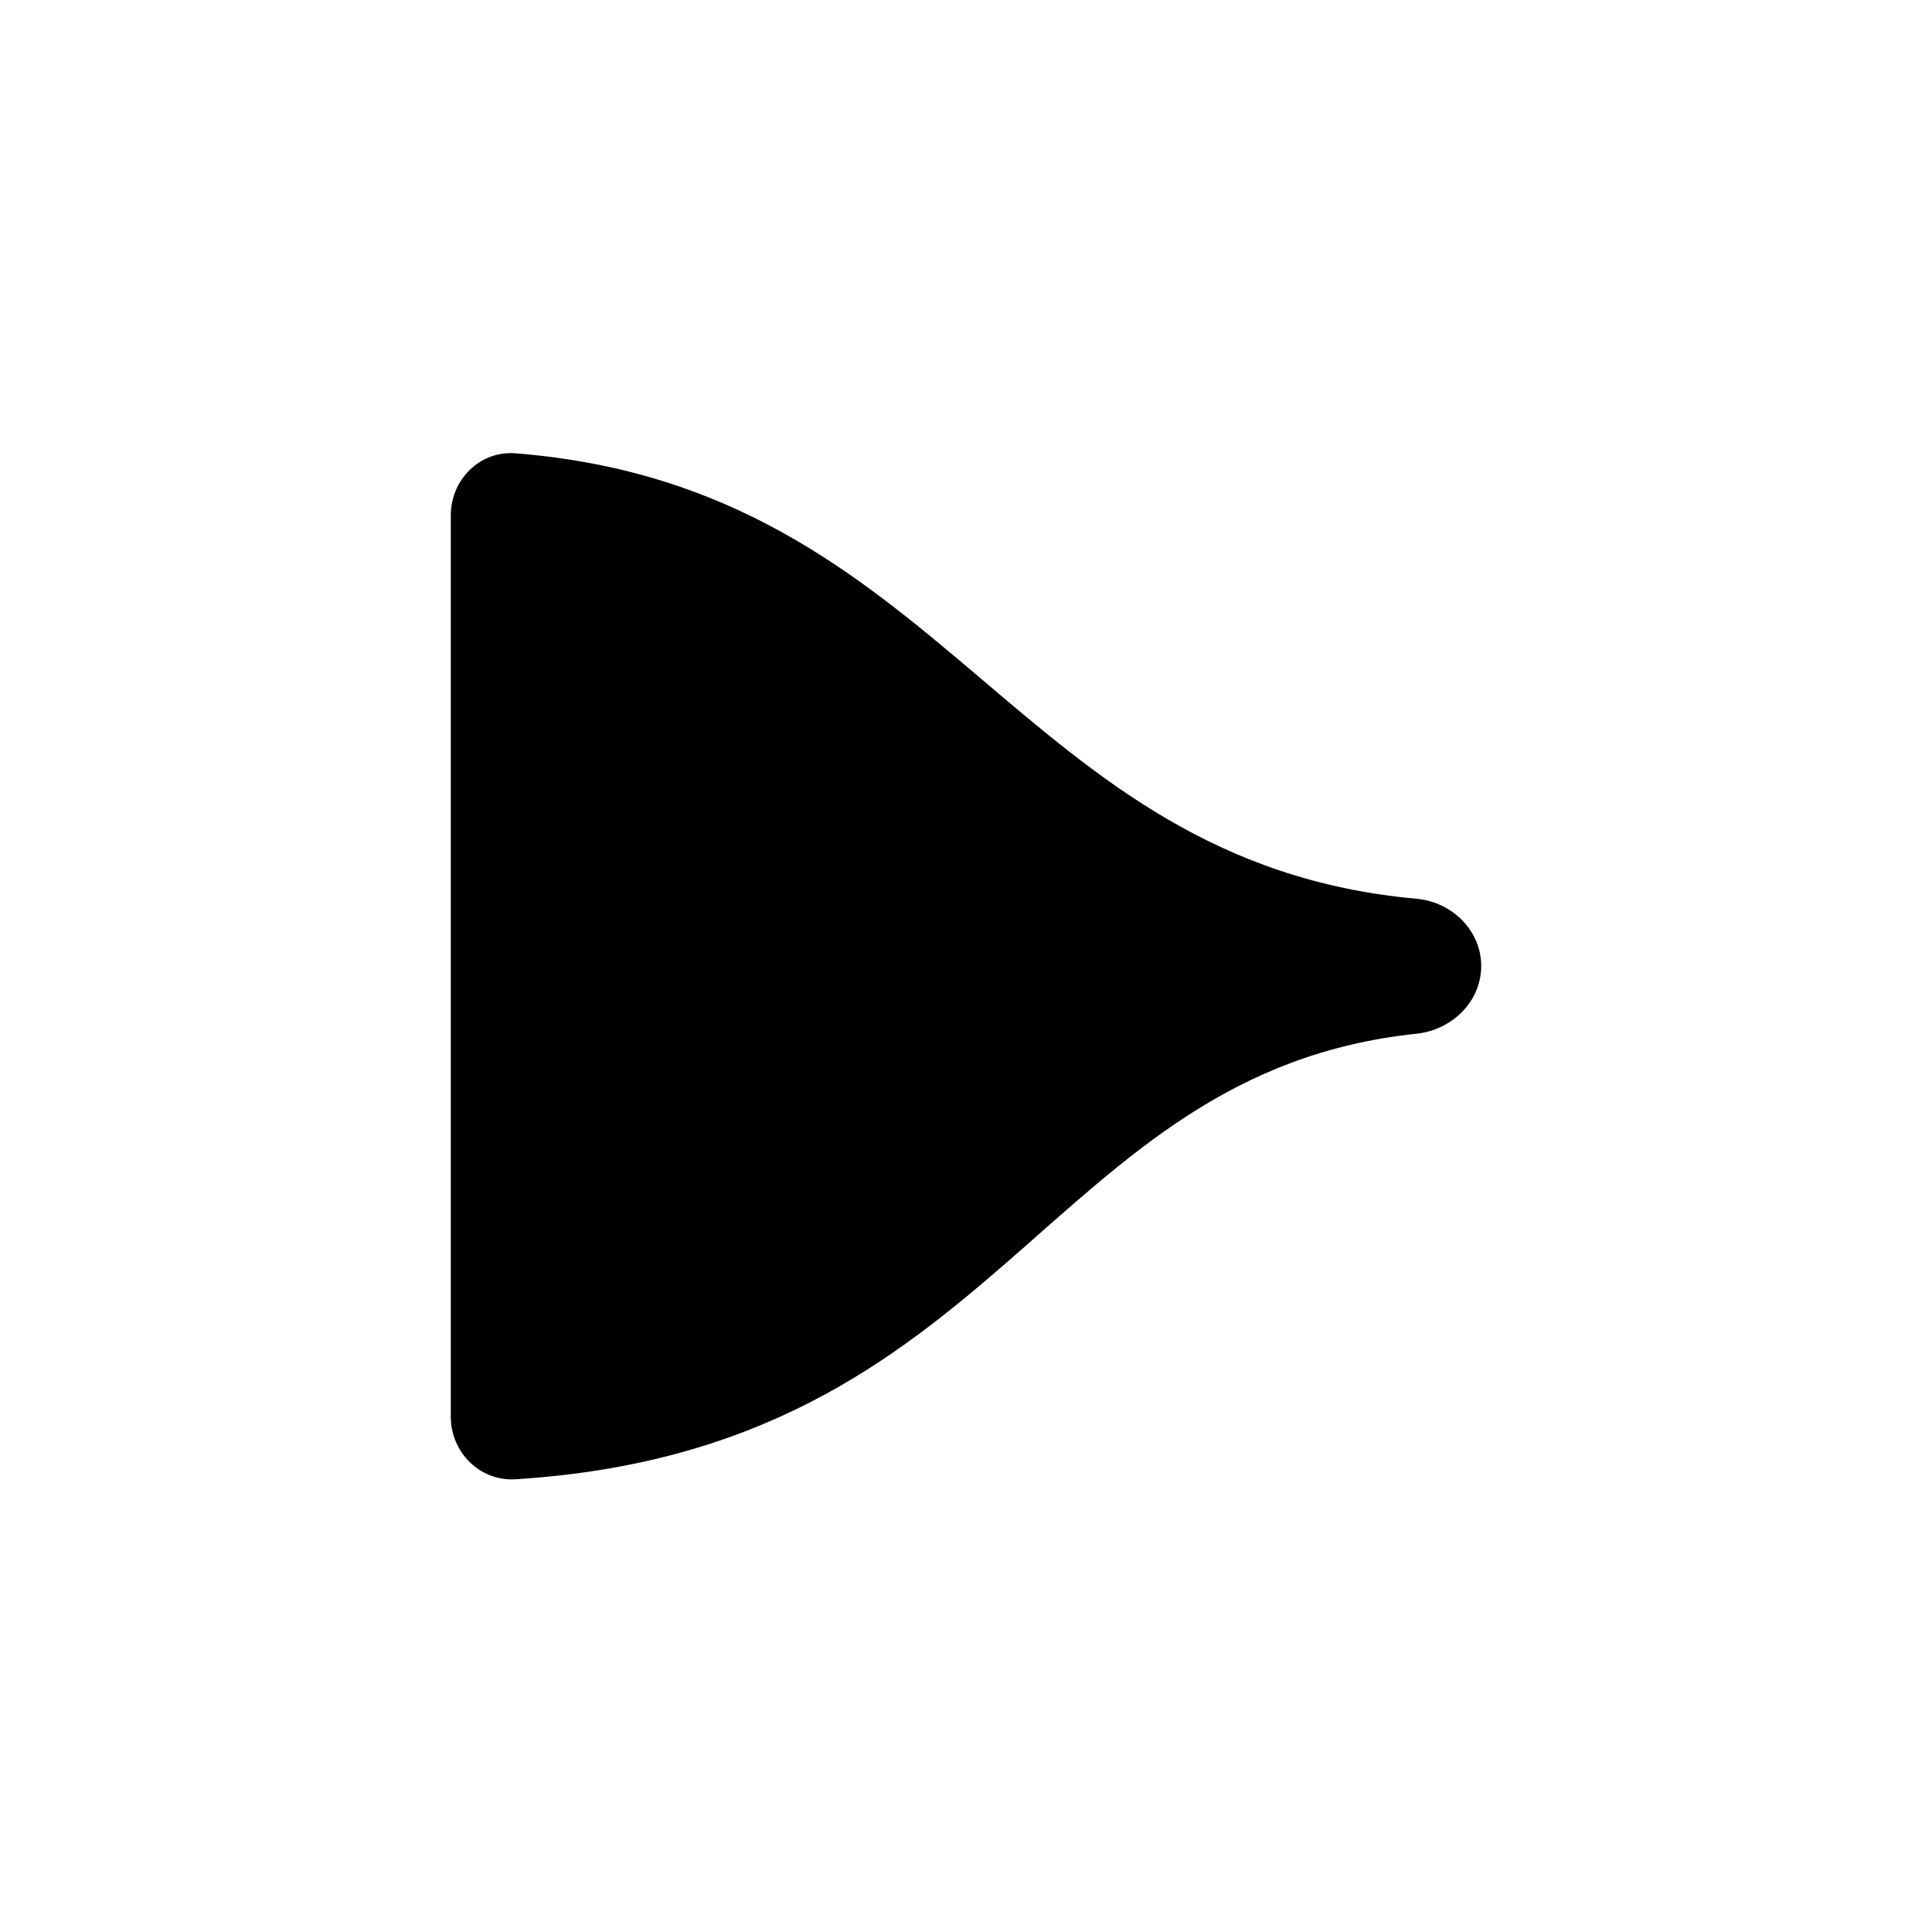
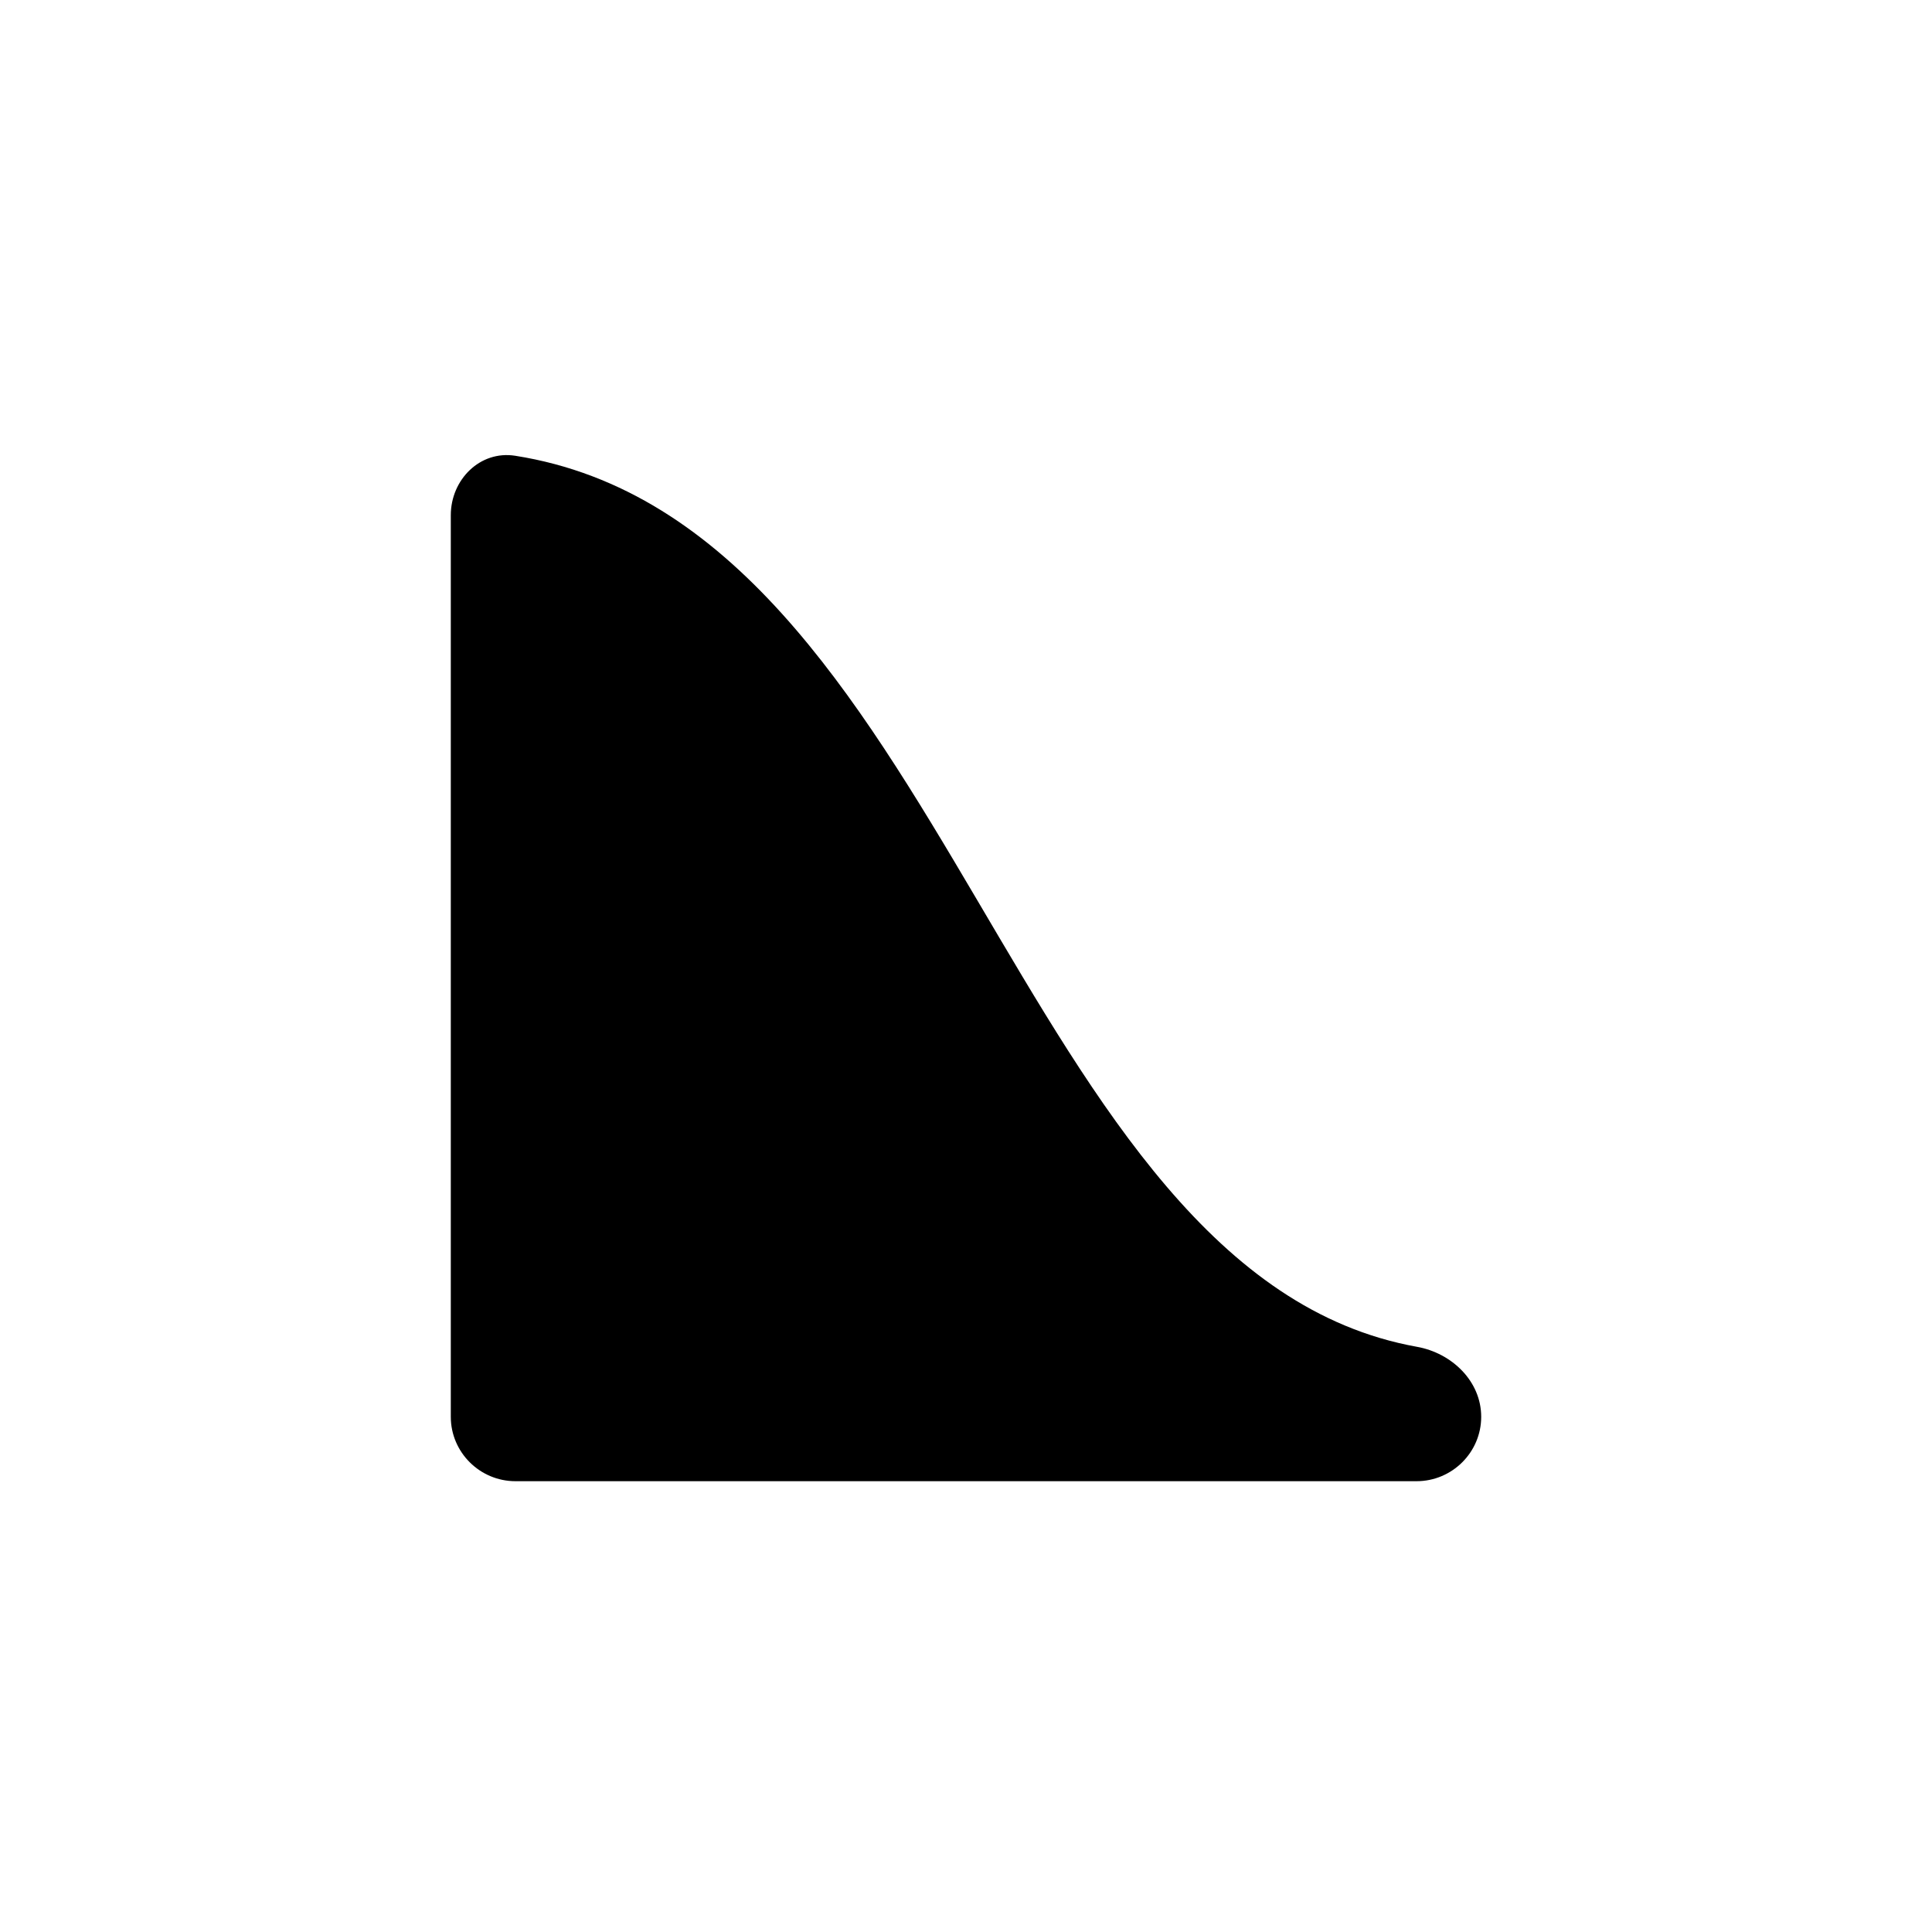
<svg xmlns="http://www.w3.org/2000/svg" width="30" height="30" viewBox="0 0 30 30" fill="none">
-   <path d="M21.997 13.956C15.737 13.391 14.714 7.569 8.004 7.039C7.453 6.995 7 7.448 7 8V22C7 22.552 7.452 23.004 8.004 22.97C15.593 22.496 16.222 16.659 21.998 16.051C22.547 15.993 23 15.552 23 15C23 14.448 22.547 14.006 21.997 13.956Z" fill="black" />
+   <path d="M22.002 20.913C15.736 19.787 14.715 8.134 8 7.077C7.454 6.991 7 7.448 7 8V22C7 22.552 7.452 23 8.004 23H21.996C22.548 23 23 22.552 23 22C23 21.448 22.545 21.01 22.002 20.913Z" fill="black" />
</svg>
